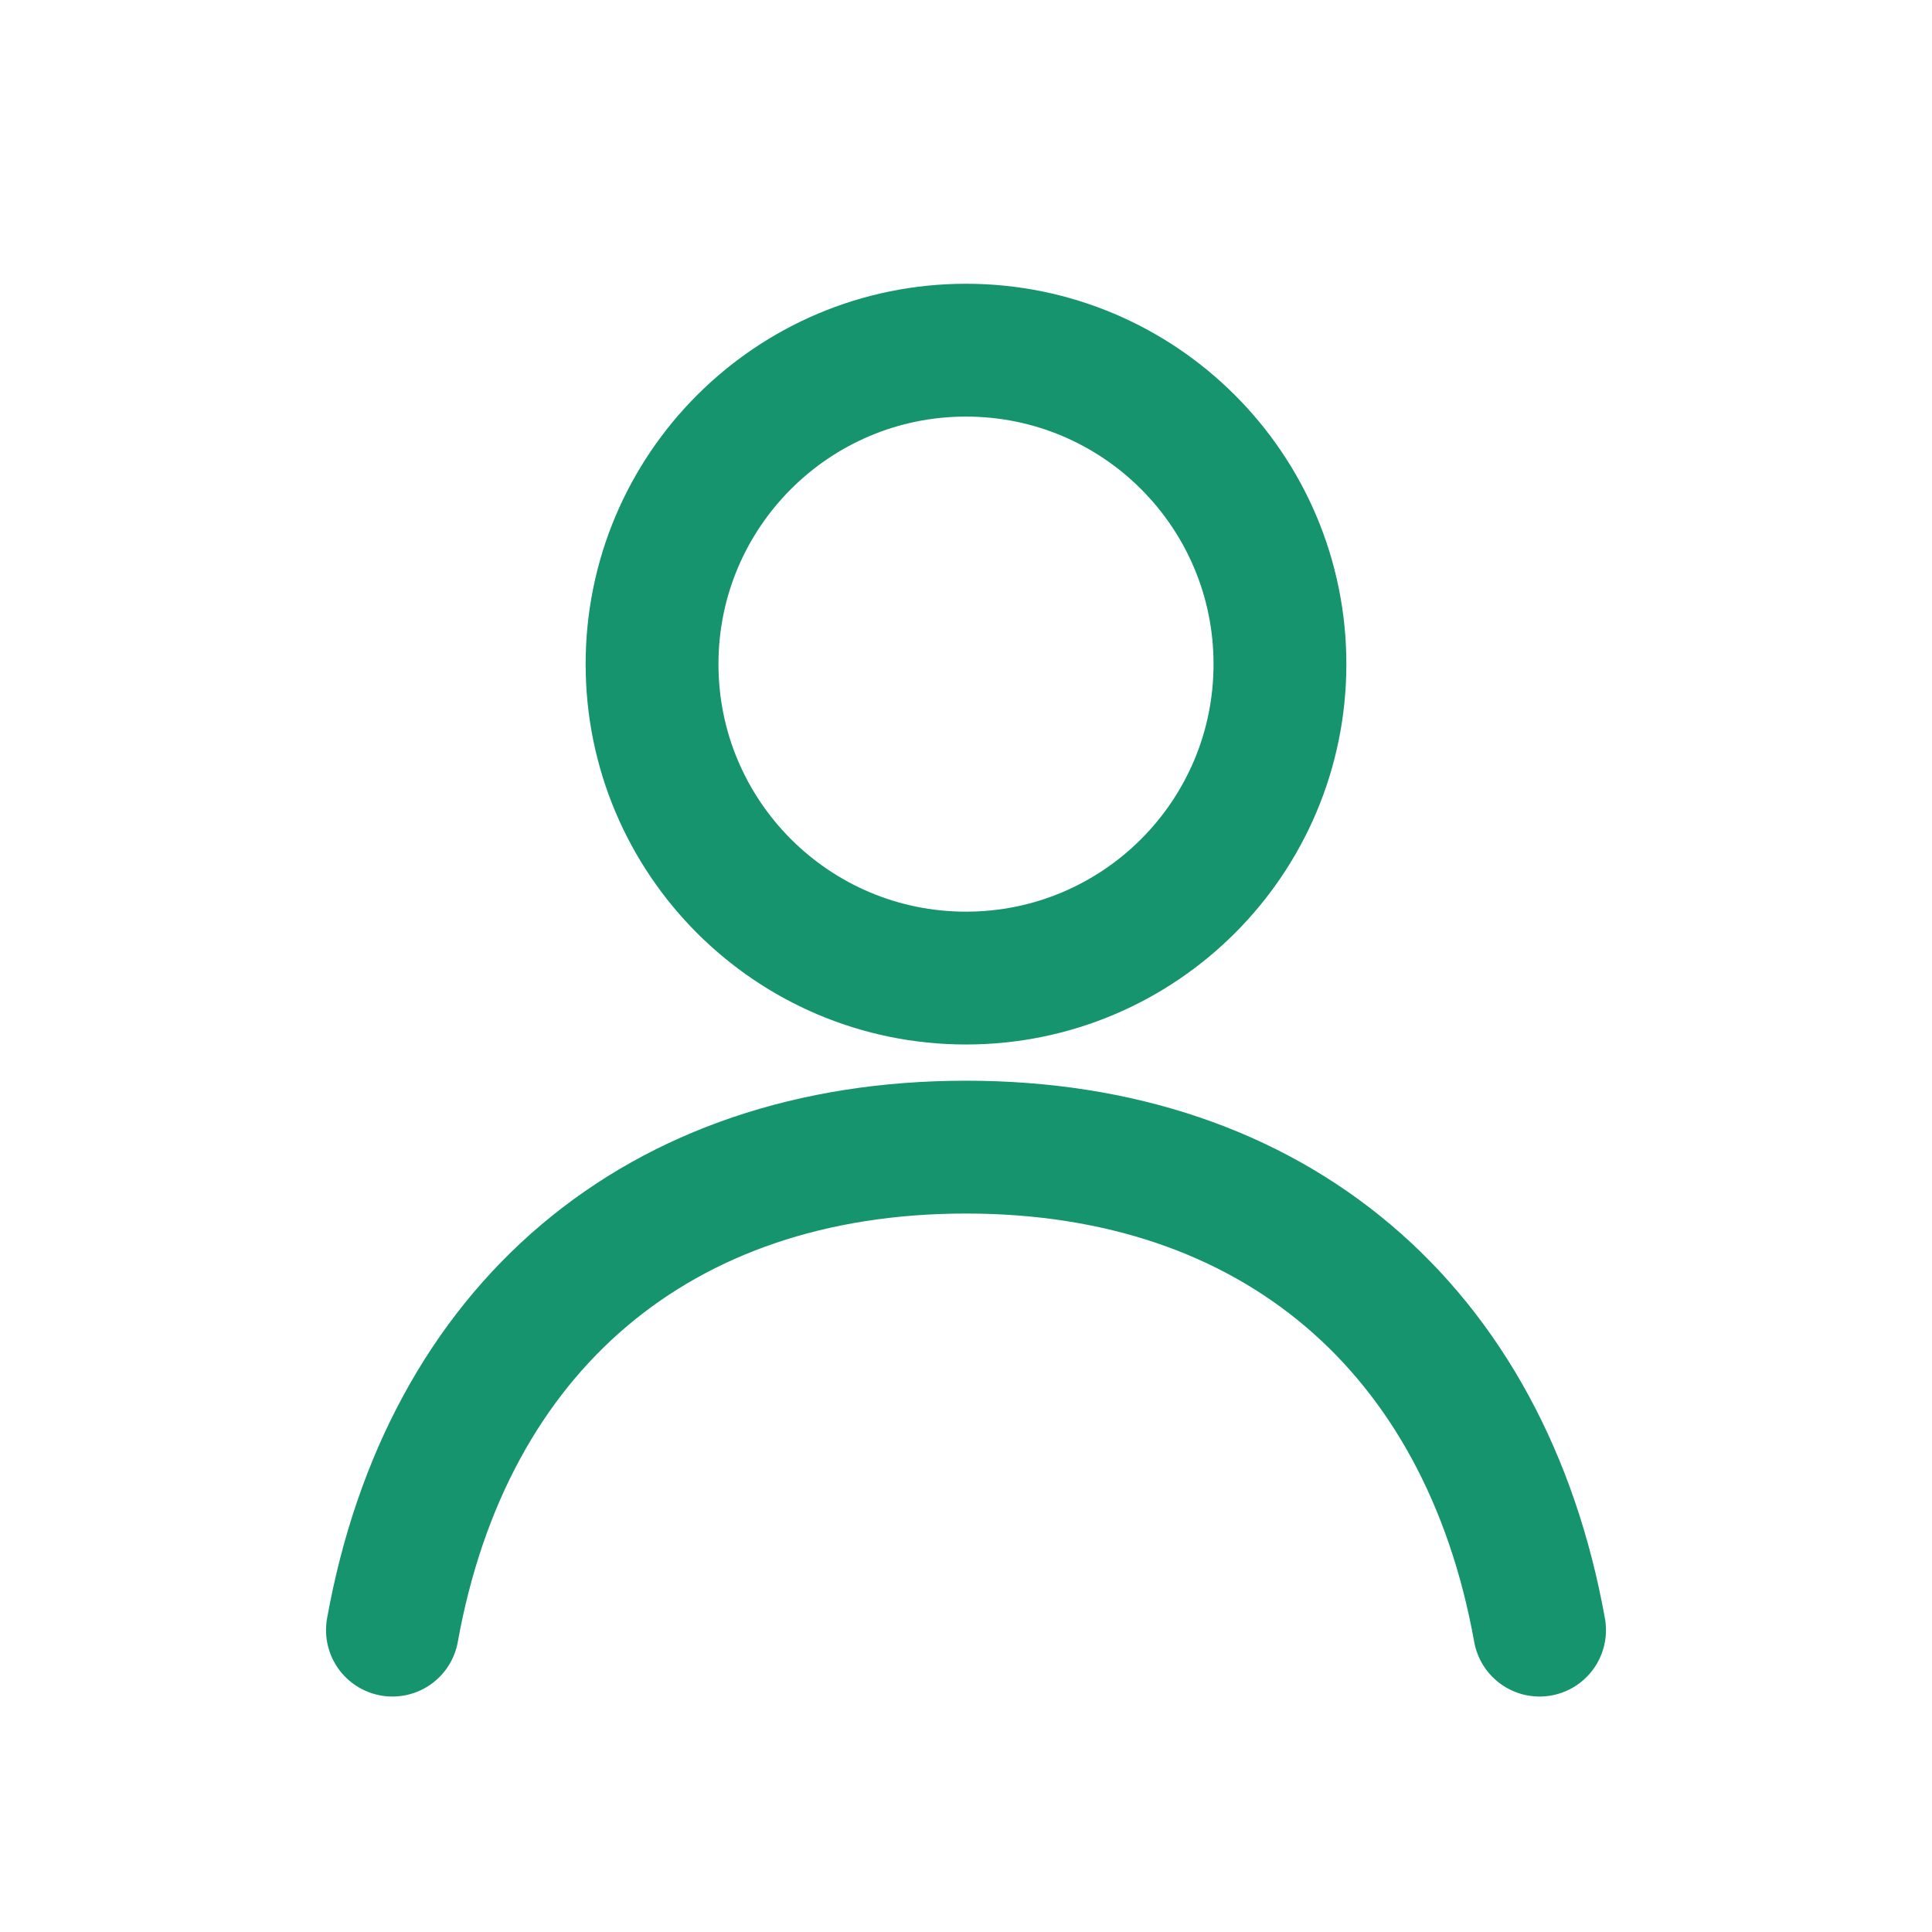
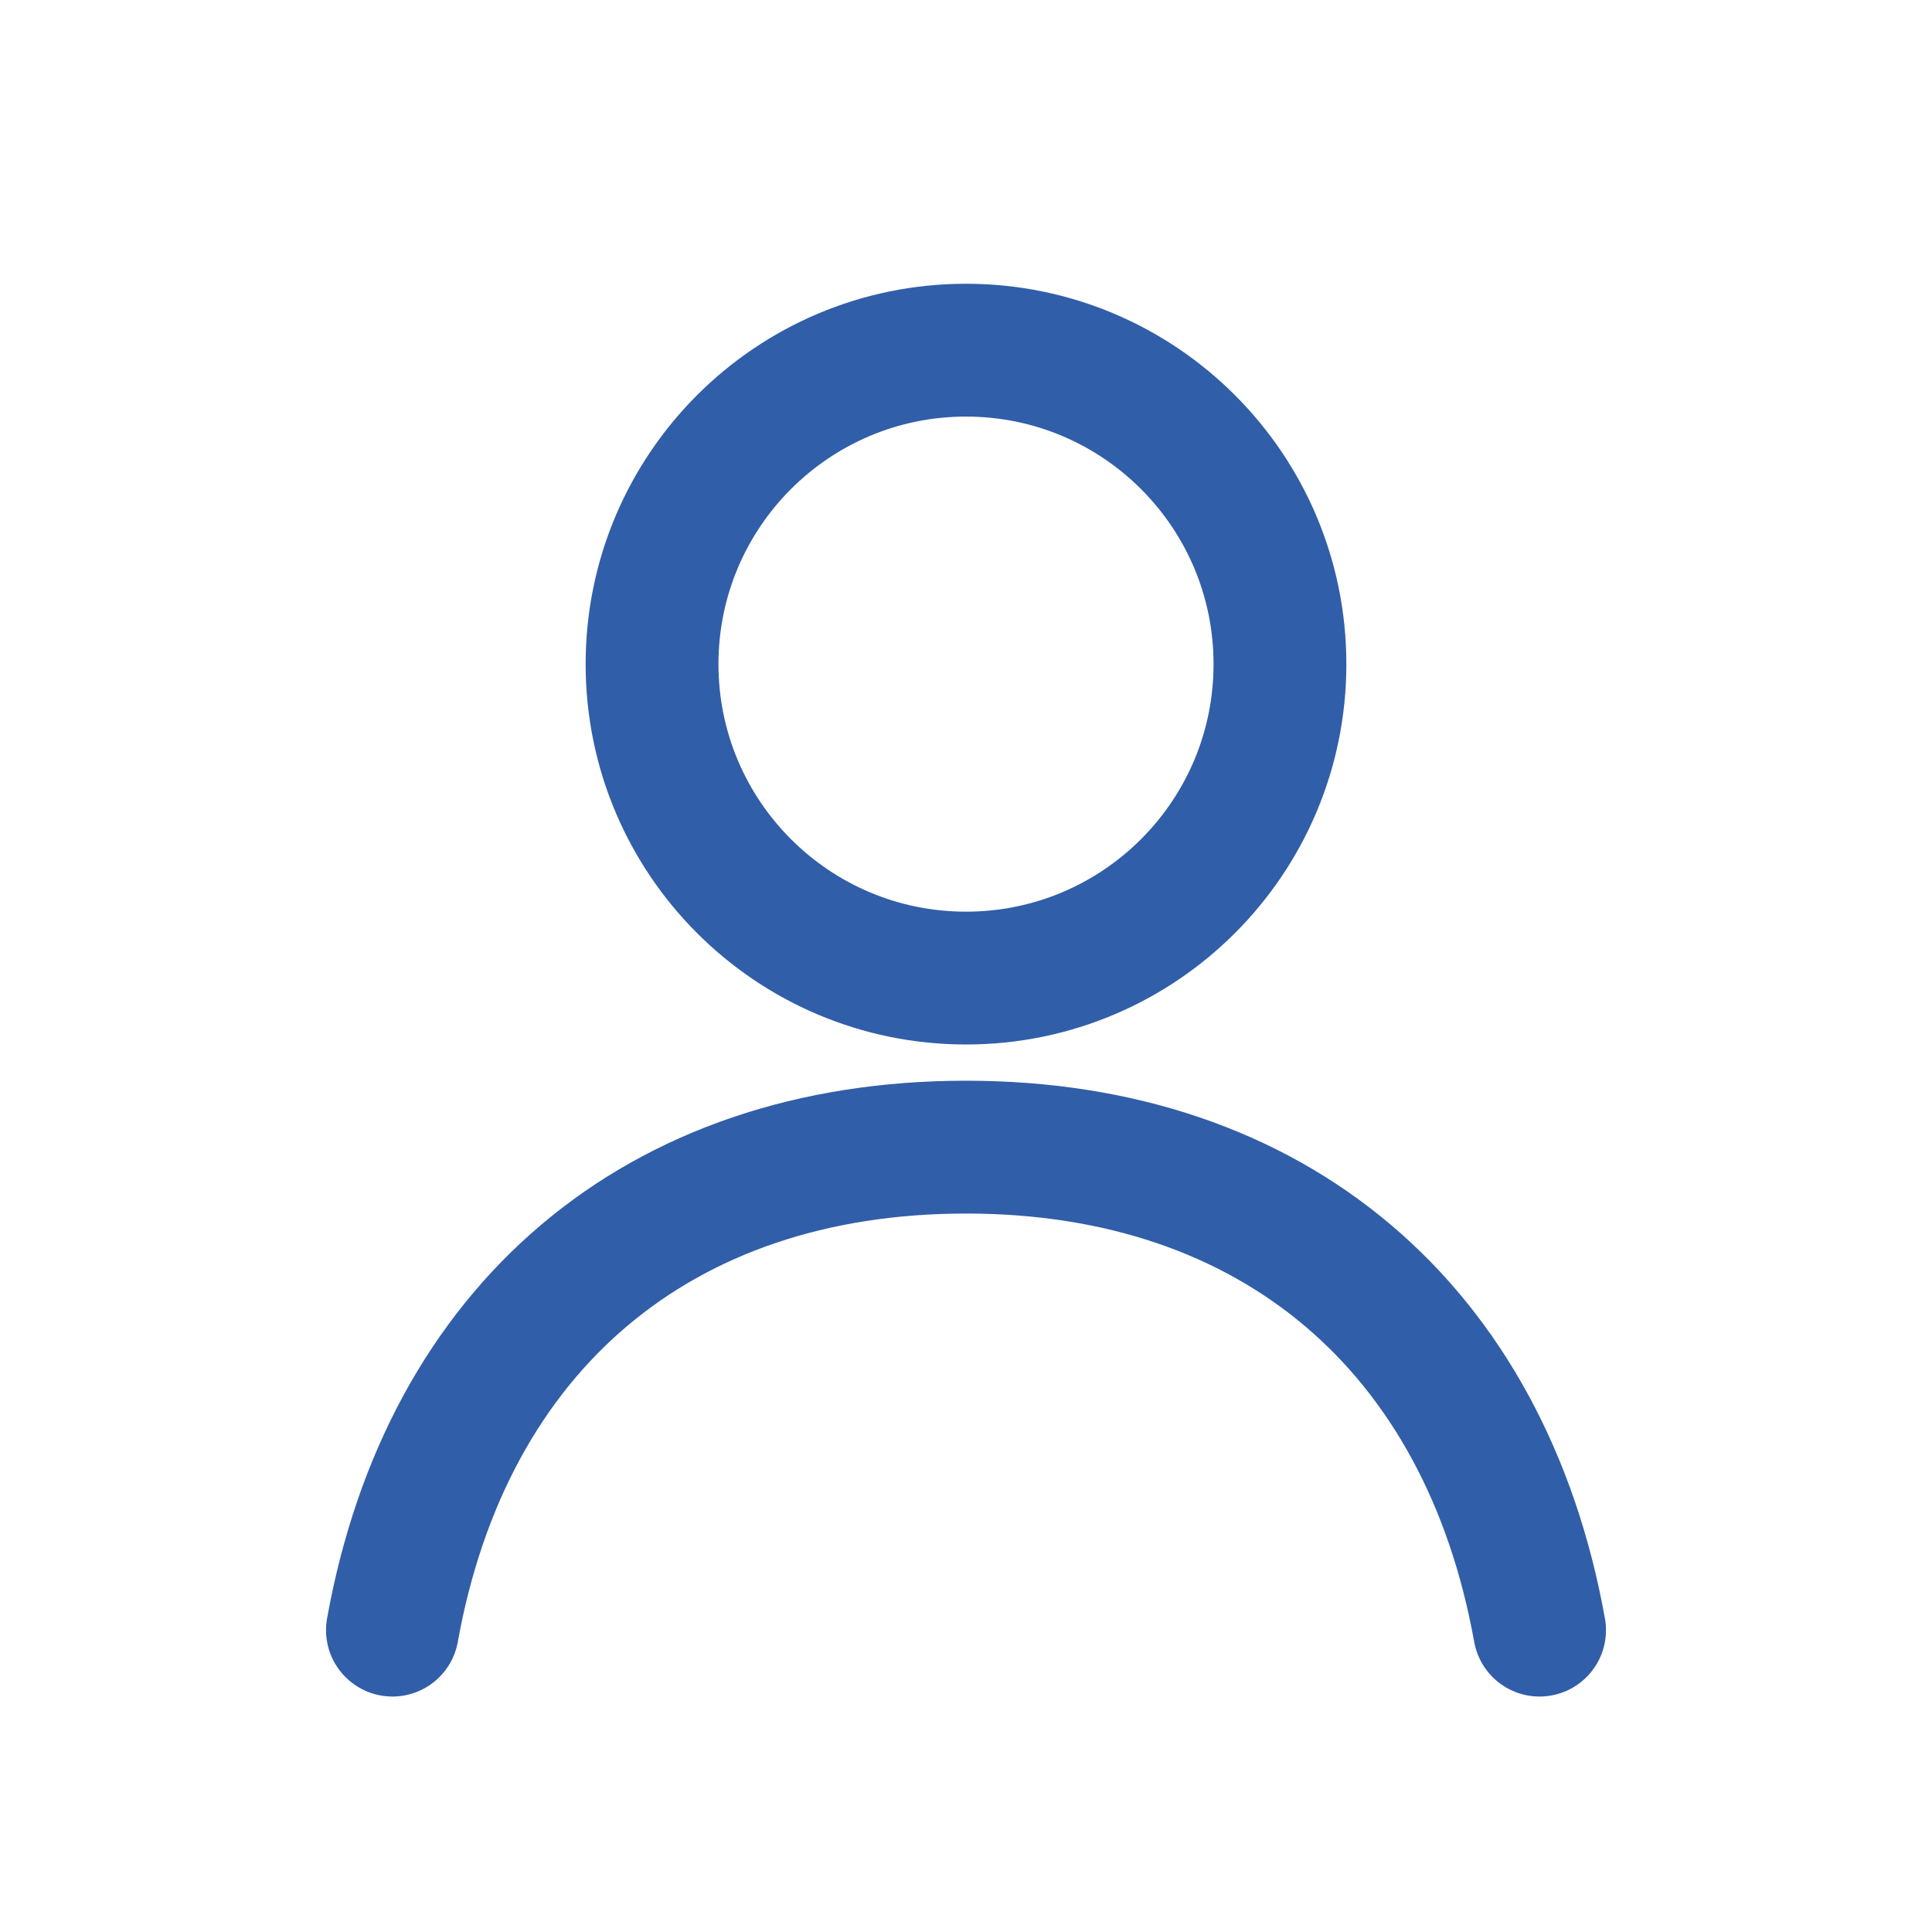
<svg xmlns="http://www.w3.org/2000/svg" viewBox="0 0 32 32" fill="none">
-   <circle cx="16" cy="11" r="5.2" stroke="#15946D" stroke-width="2.2" />
-   <path d="M6.5 27c.9-5 4.4-8 9.5-8s8.6 3 9.5 8" stroke="#15946D" stroke-width="2.2" stroke-linecap="round" />
+   <circle cx="16" cy="11" r="5.2" stroke="#315EA8" stroke-width="2.2" />
+   <path d="M6.5 27c.9-5 4.4-8 9.5-8s8.6 3 9.5 8" stroke="#315EA8" stroke-width="2.2" stroke-linecap="round" />
</svg>
